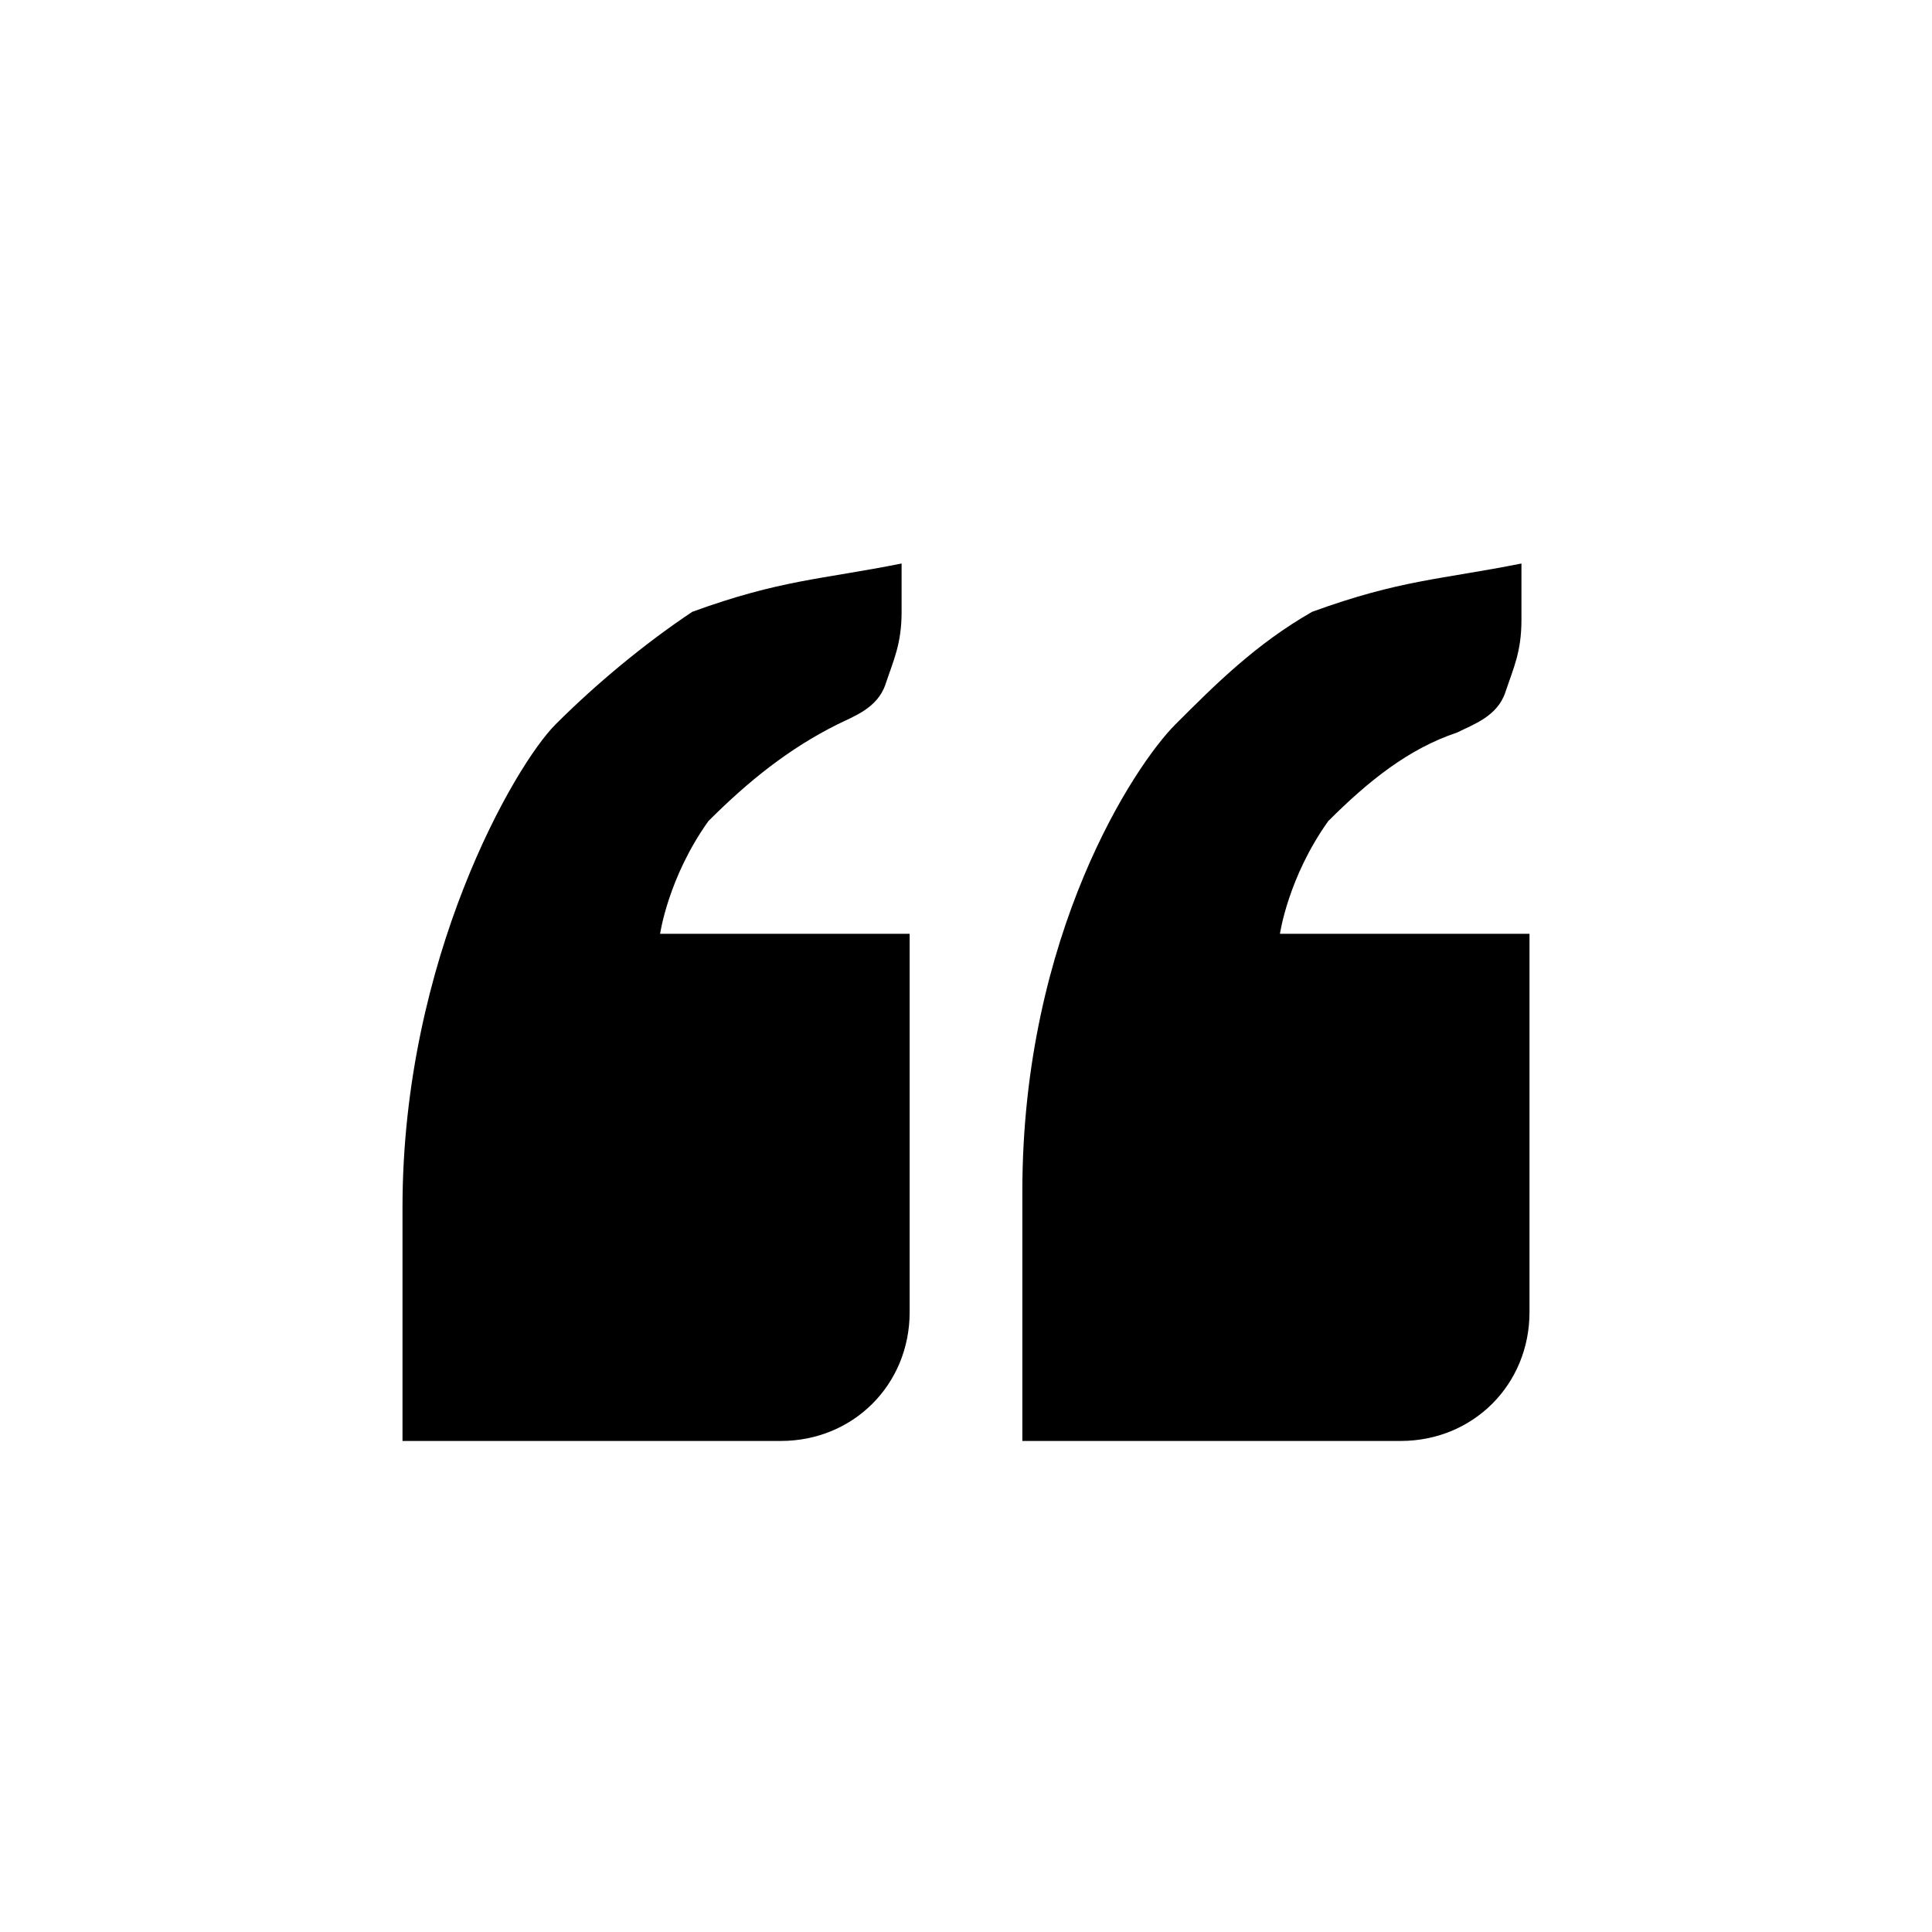
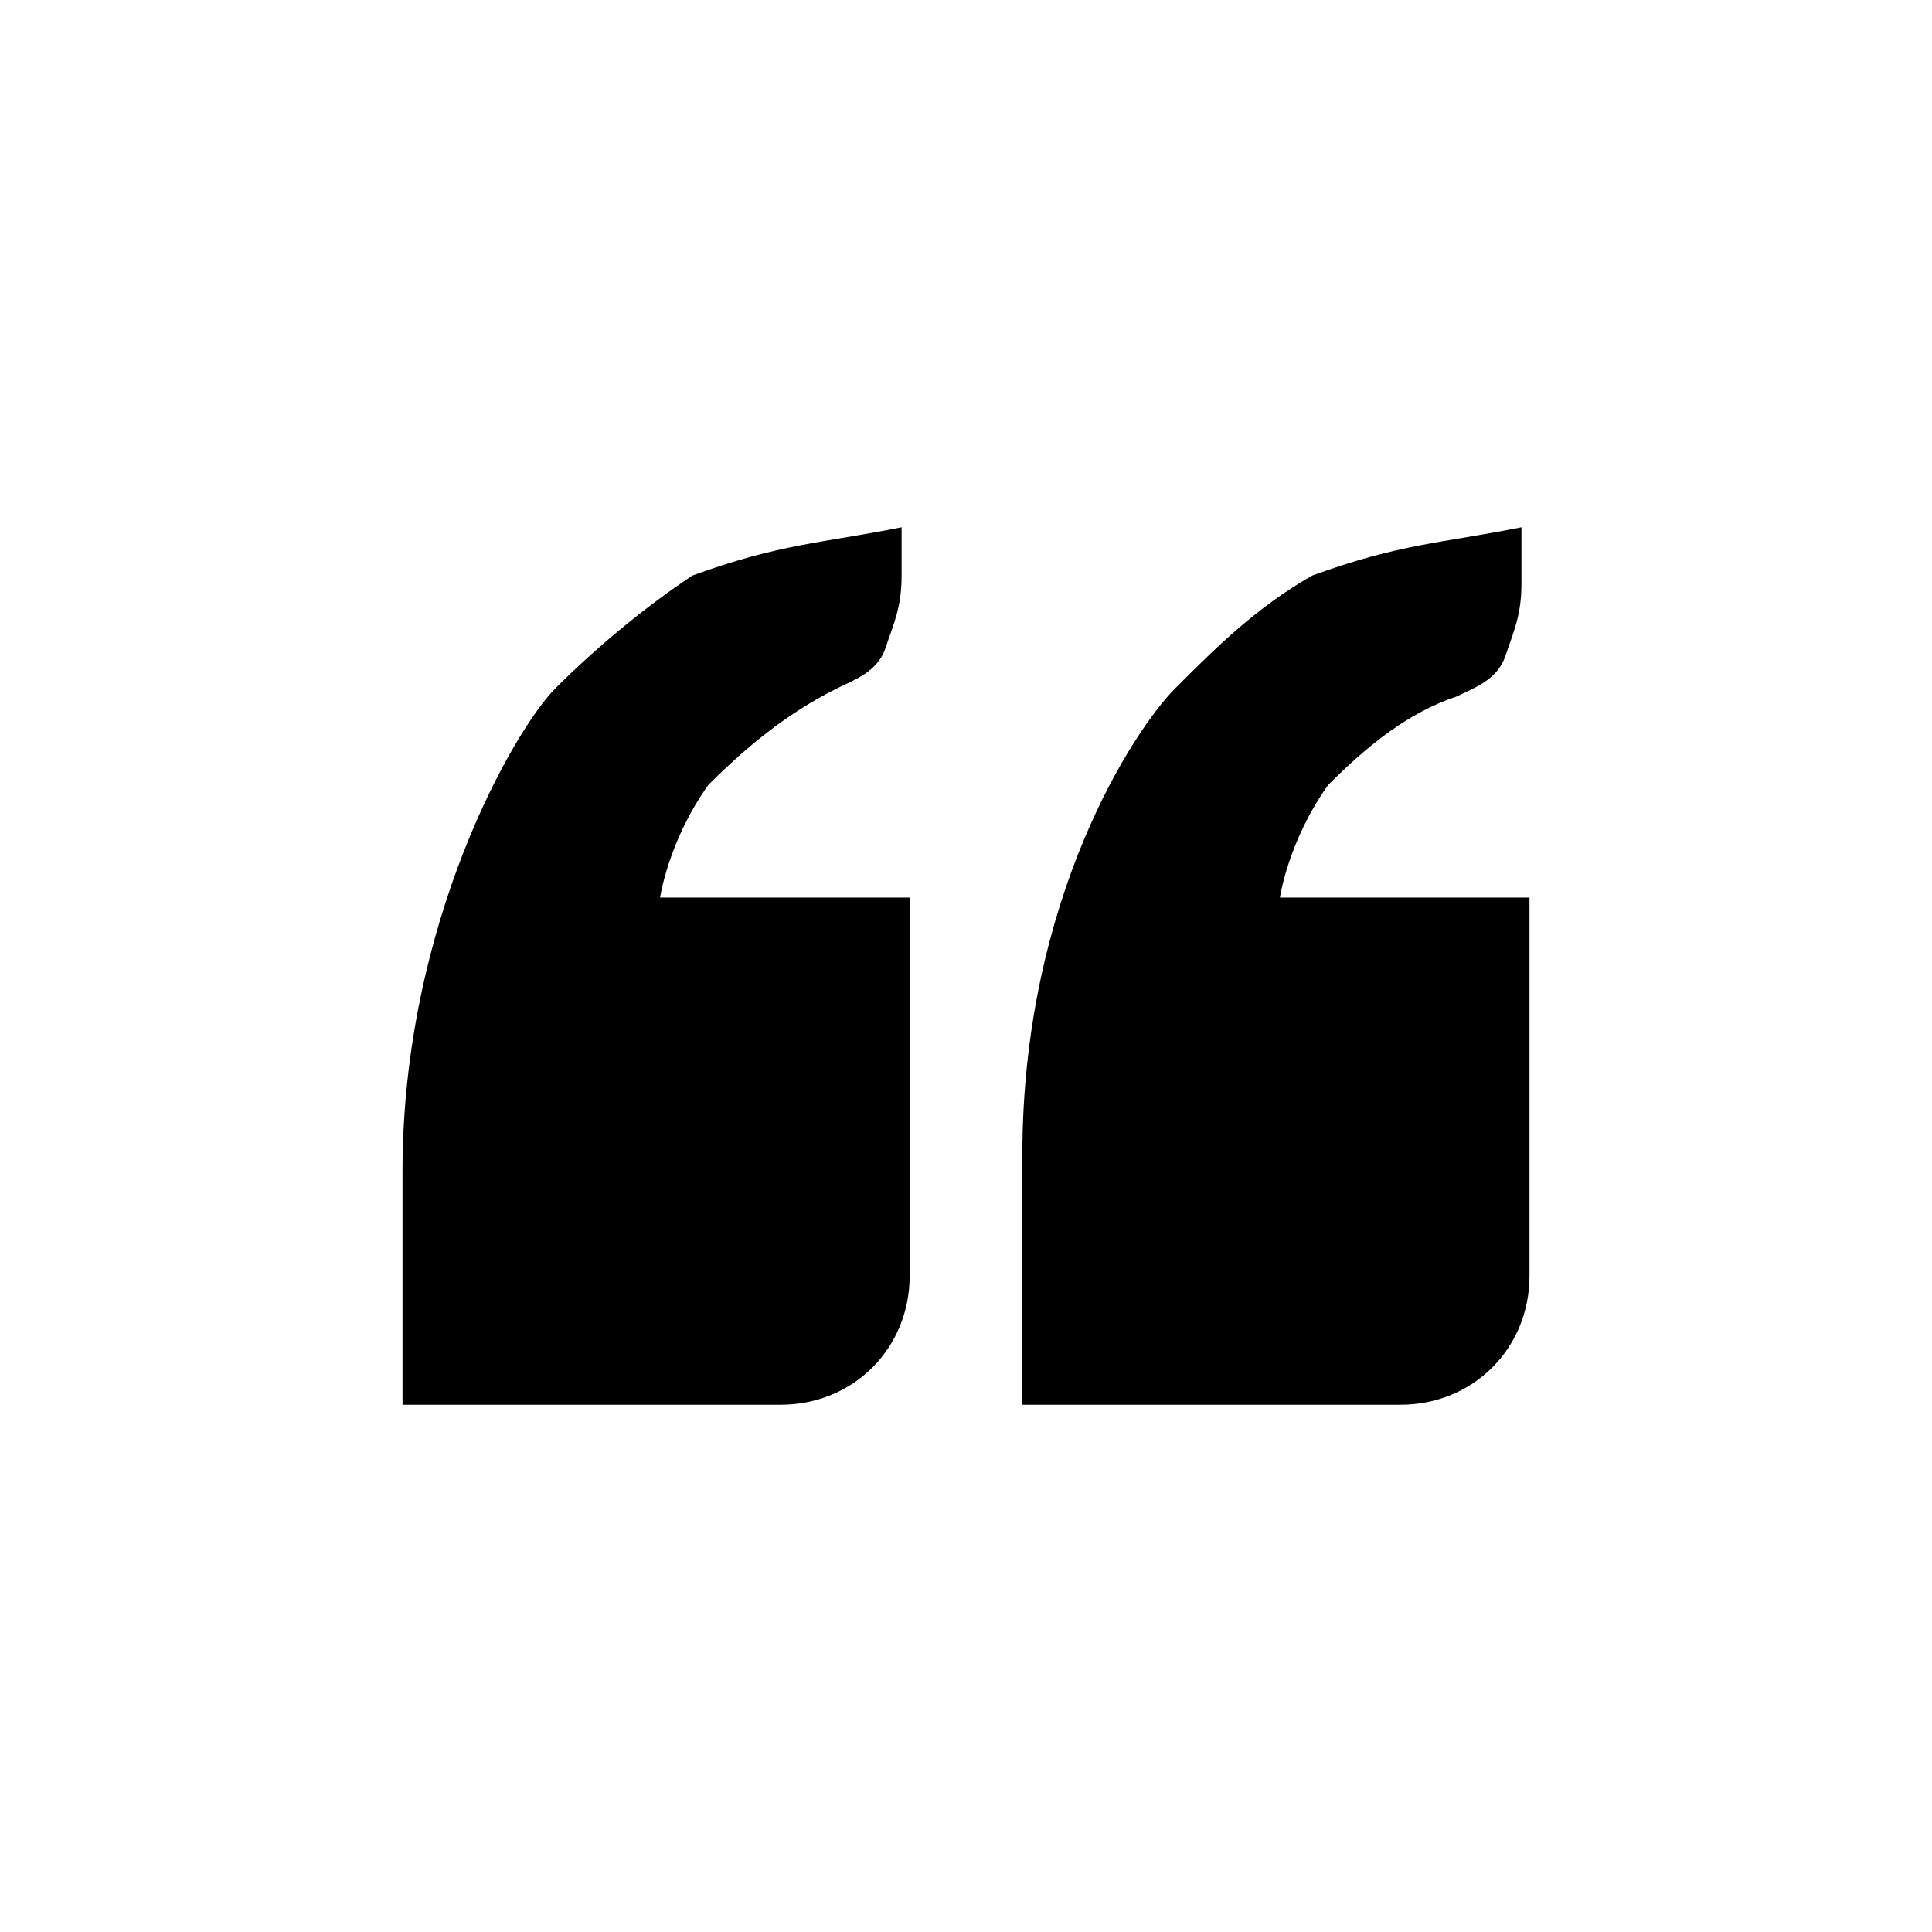
- <svg xmlns="http://www.w3.org/2000/svg" viewBox="-487 489 24 24">
-   <g>
-     <path d="M-468.9 498.1c.2-.1.5-.2.6-.5s.2-.5.2-.9v-.7c-1 .2-1.5.2-2.6.6-.7.4-1.2.9-1.7 1.4-.5.5-1.9 2.6-1.9 5.8v3.1h4.7c.9 0 1.6-.7 1.6-1.6v-4.7h-3.1s.1-.7.6-1.4c.5-.5 1-.9 1.6-1.1zm-11.2-.1c-.5.5-1.9 2.9-1.9 6v2.9h4.7c.9 0 1.6-.7 1.6-1.6v-4.7h-3.1s.1-.7.6-1.4c.5-.5 1-.9 1.6-1.2.2-.1.5-.2.6-.5s.2-.5.2-.9v-.6c-1 .2-1.5.2-2.6.6-.6.4-1.2.9-1.7 1.4z" />
+ <svg xmlns="http://www.w3.org/2000/svg" viewBox="0 0 24 24" id="svg3224">
+   <g id="g3226">
+     <path d="M18.1 8.65c.2-.1.5-.2.6-.5.1-.3.2-.5.2-.9v-.7c-1 .2-1.5.2-2.6.6-.7.4-1.2.9-1.7 1.4-.5.5-1.9 2.6-1.9 5.8v3.1h4.7c.9 0 1.6-.7 1.6-1.6v-4.7h-3.1s.1-.7.6-1.4c.5-.5 1-.9 1.6-1.1zm-11.2-.1c-.5.5-1.9 2.9-1.9 6v2.9h4.7c.9 0 1.6-.7 1.6-1.6v-4.7H8.2s.1-.7.6-1.4c.5-.5 1-.9 1.6-1.2.2-.1.5-.2.6-.5.1-.3.2-.5.2-.9v-.6c-1 .2-1.5.2-2.6.6-.6.4-1.2.9-1.7 1.4z" id="path3228" />
  </g>
</svg>
